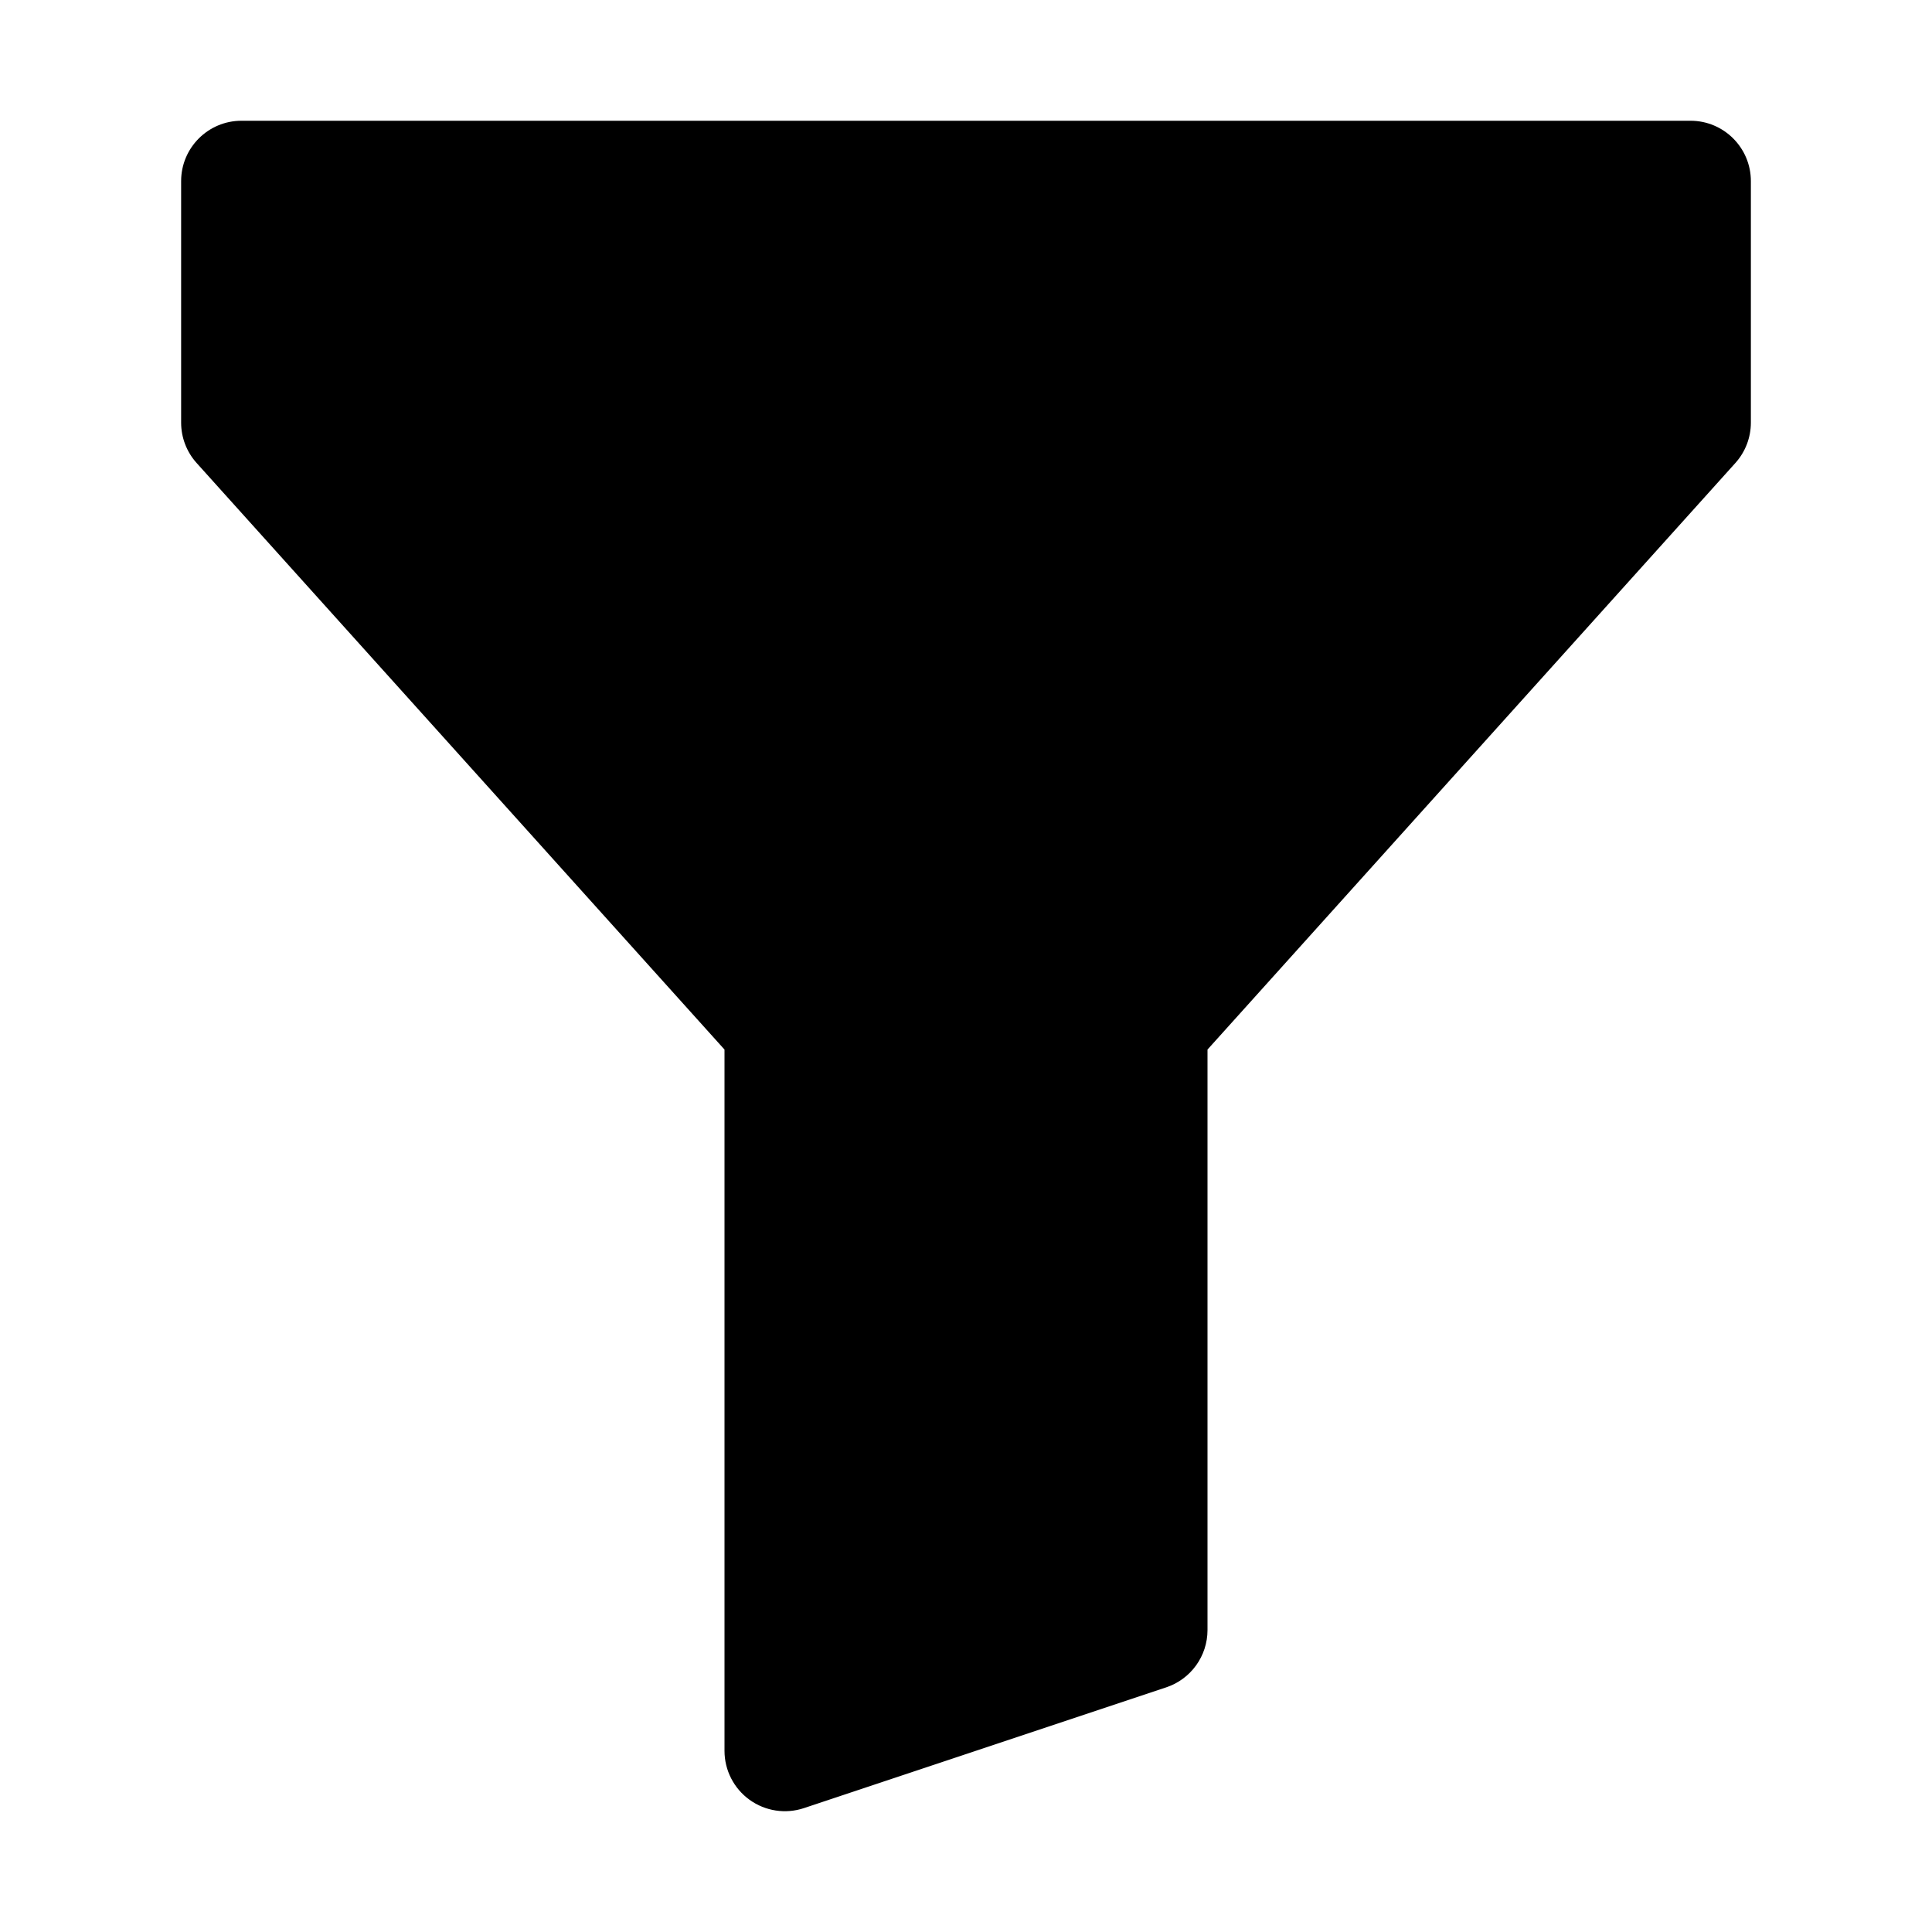
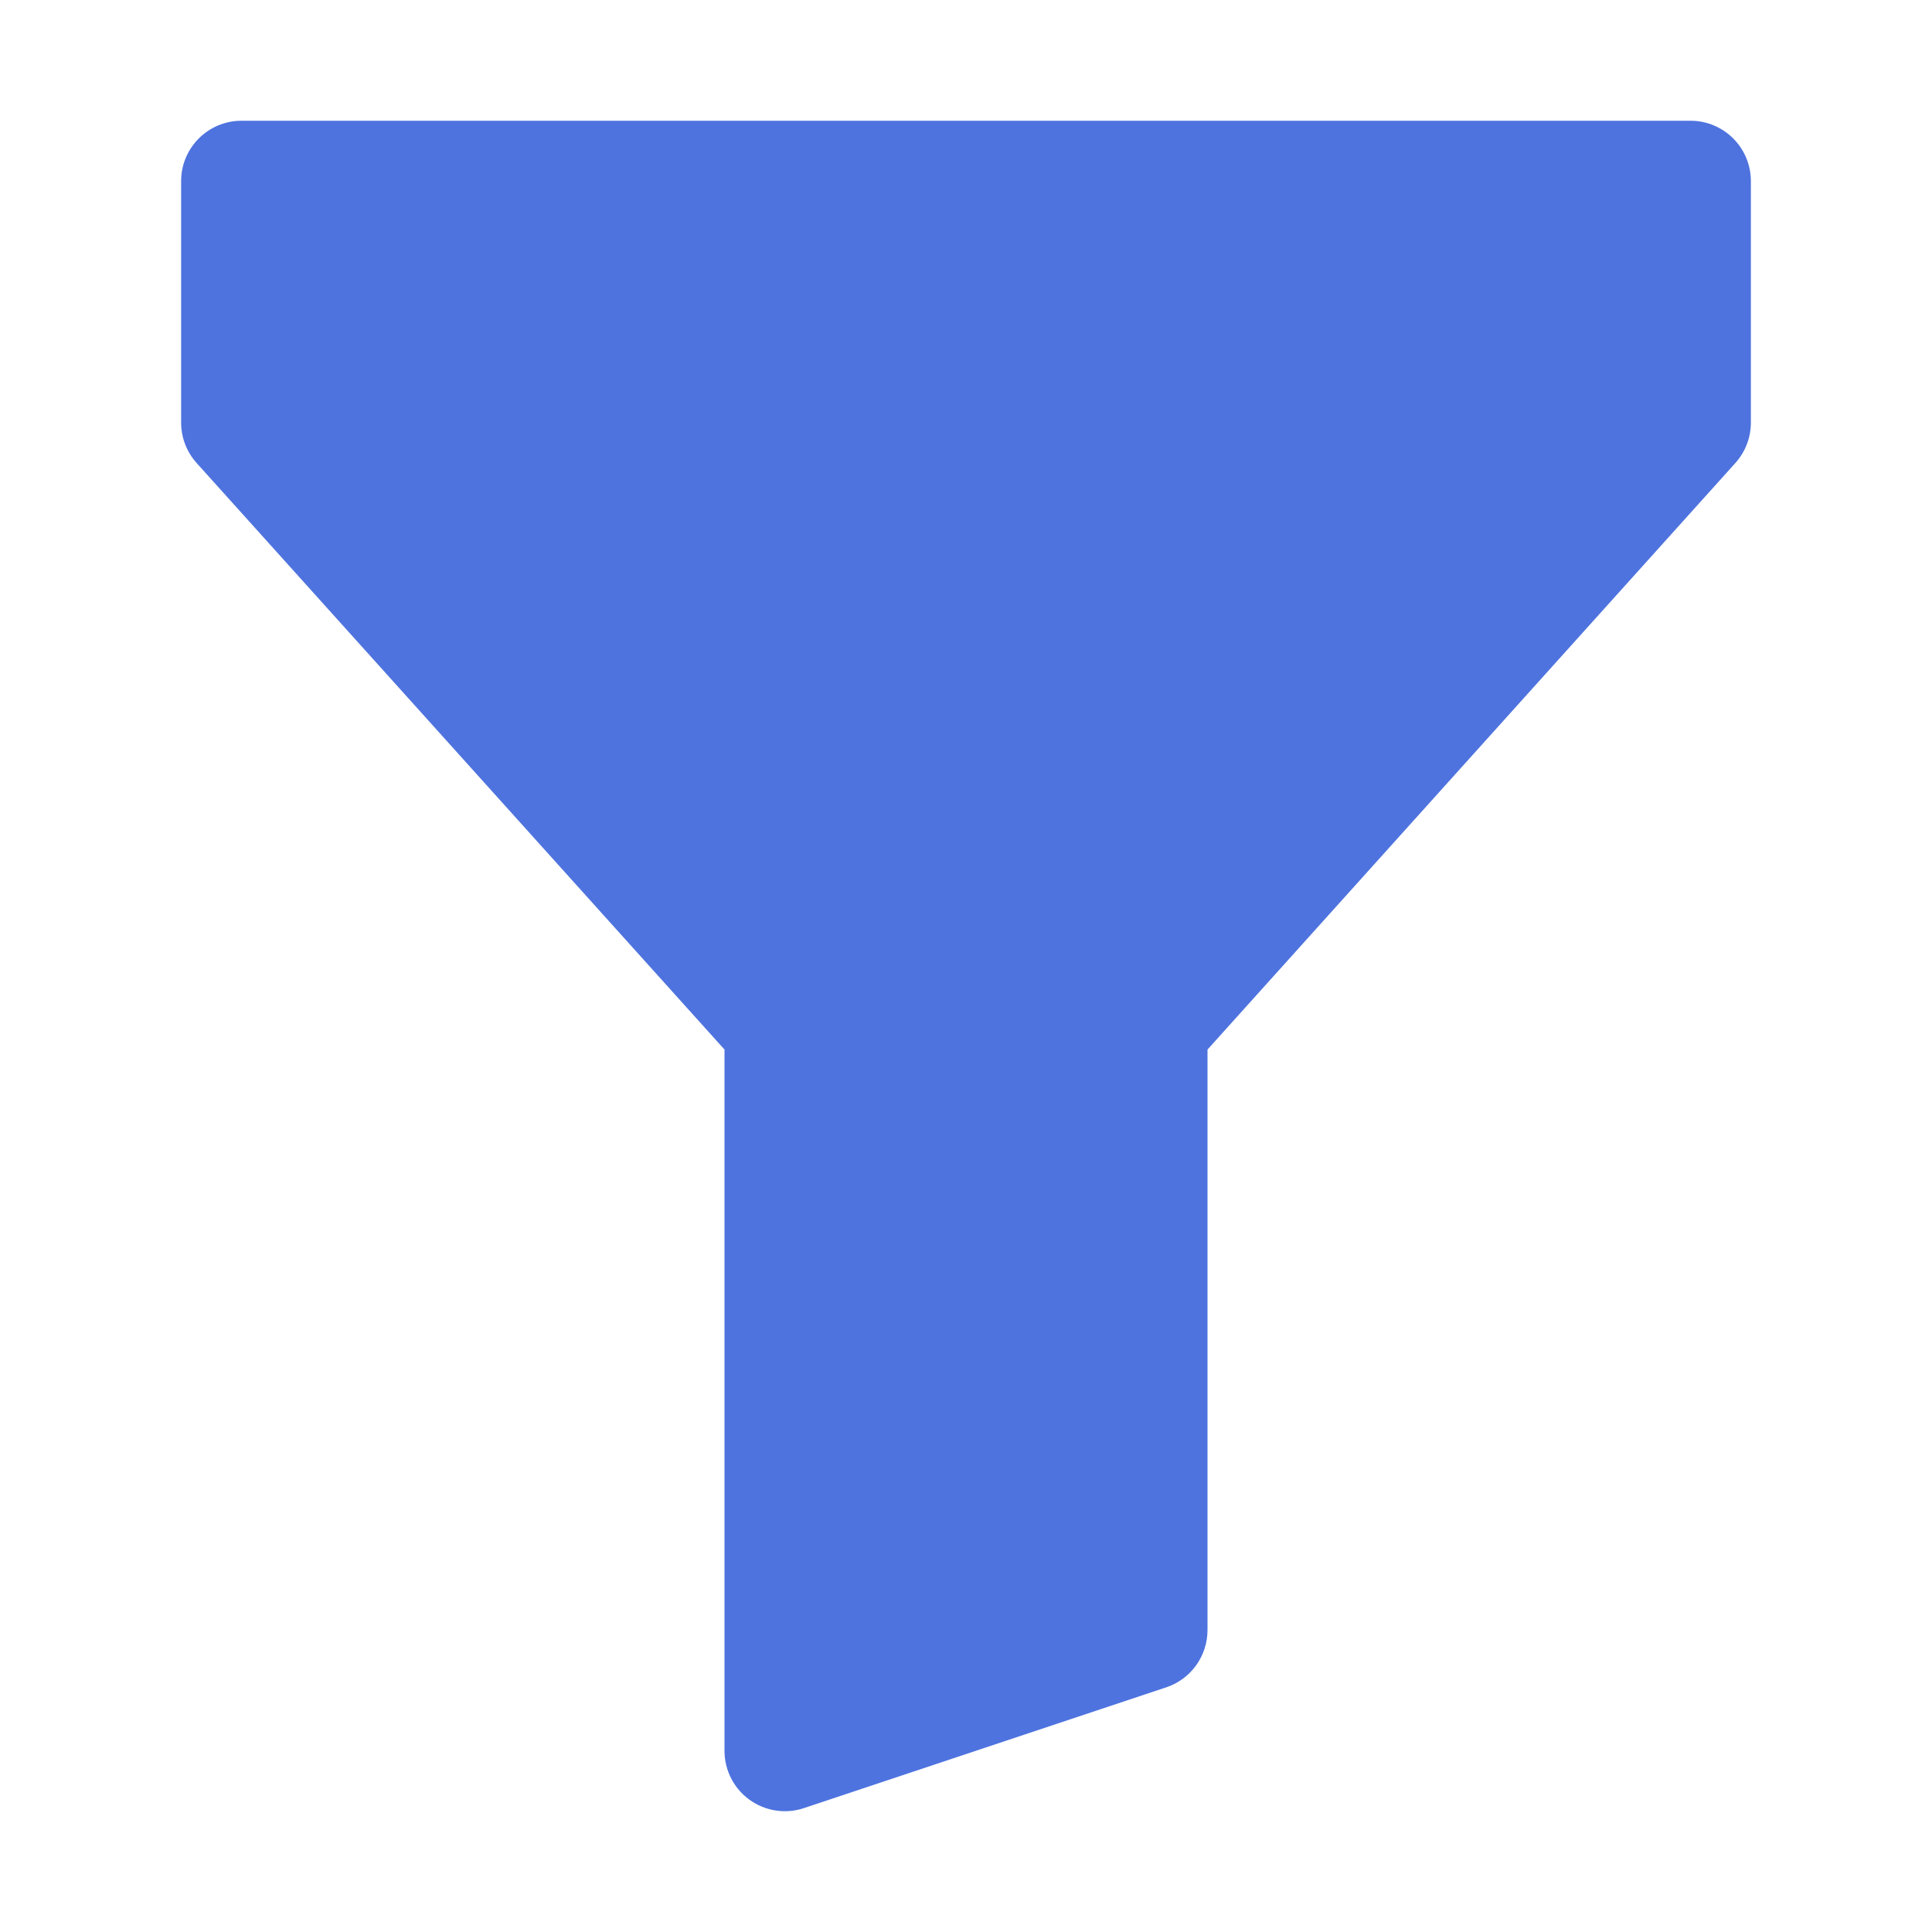
- <svg xmlns="http://www.w3.org/2000/svg" width="16" height="16" fill="currentColor" class="bi bi-funnel-fill" viewBox="0 0 16 16">
+ <svg xmlns="http://www.w3.org/2000/svg" width="24" height="24" fill="#4e73df" class="bi bi-funnel-fill" viewBox="0 0 16 16">
  <path d="M1.5 1.5A.5.5 0 0 1 2 1h12a.5.5 0 0 1 .5.5v2a.5.5 0 0 1-.128.334L10 8.692V13.5a.5.5 0 0 1-.342.474l-3 1A.5.5 0 0 1 6 14.5V8.692L1.628 3.834A.5.5 0 0 1 1.5 3.5v-2z" />
</svg>
